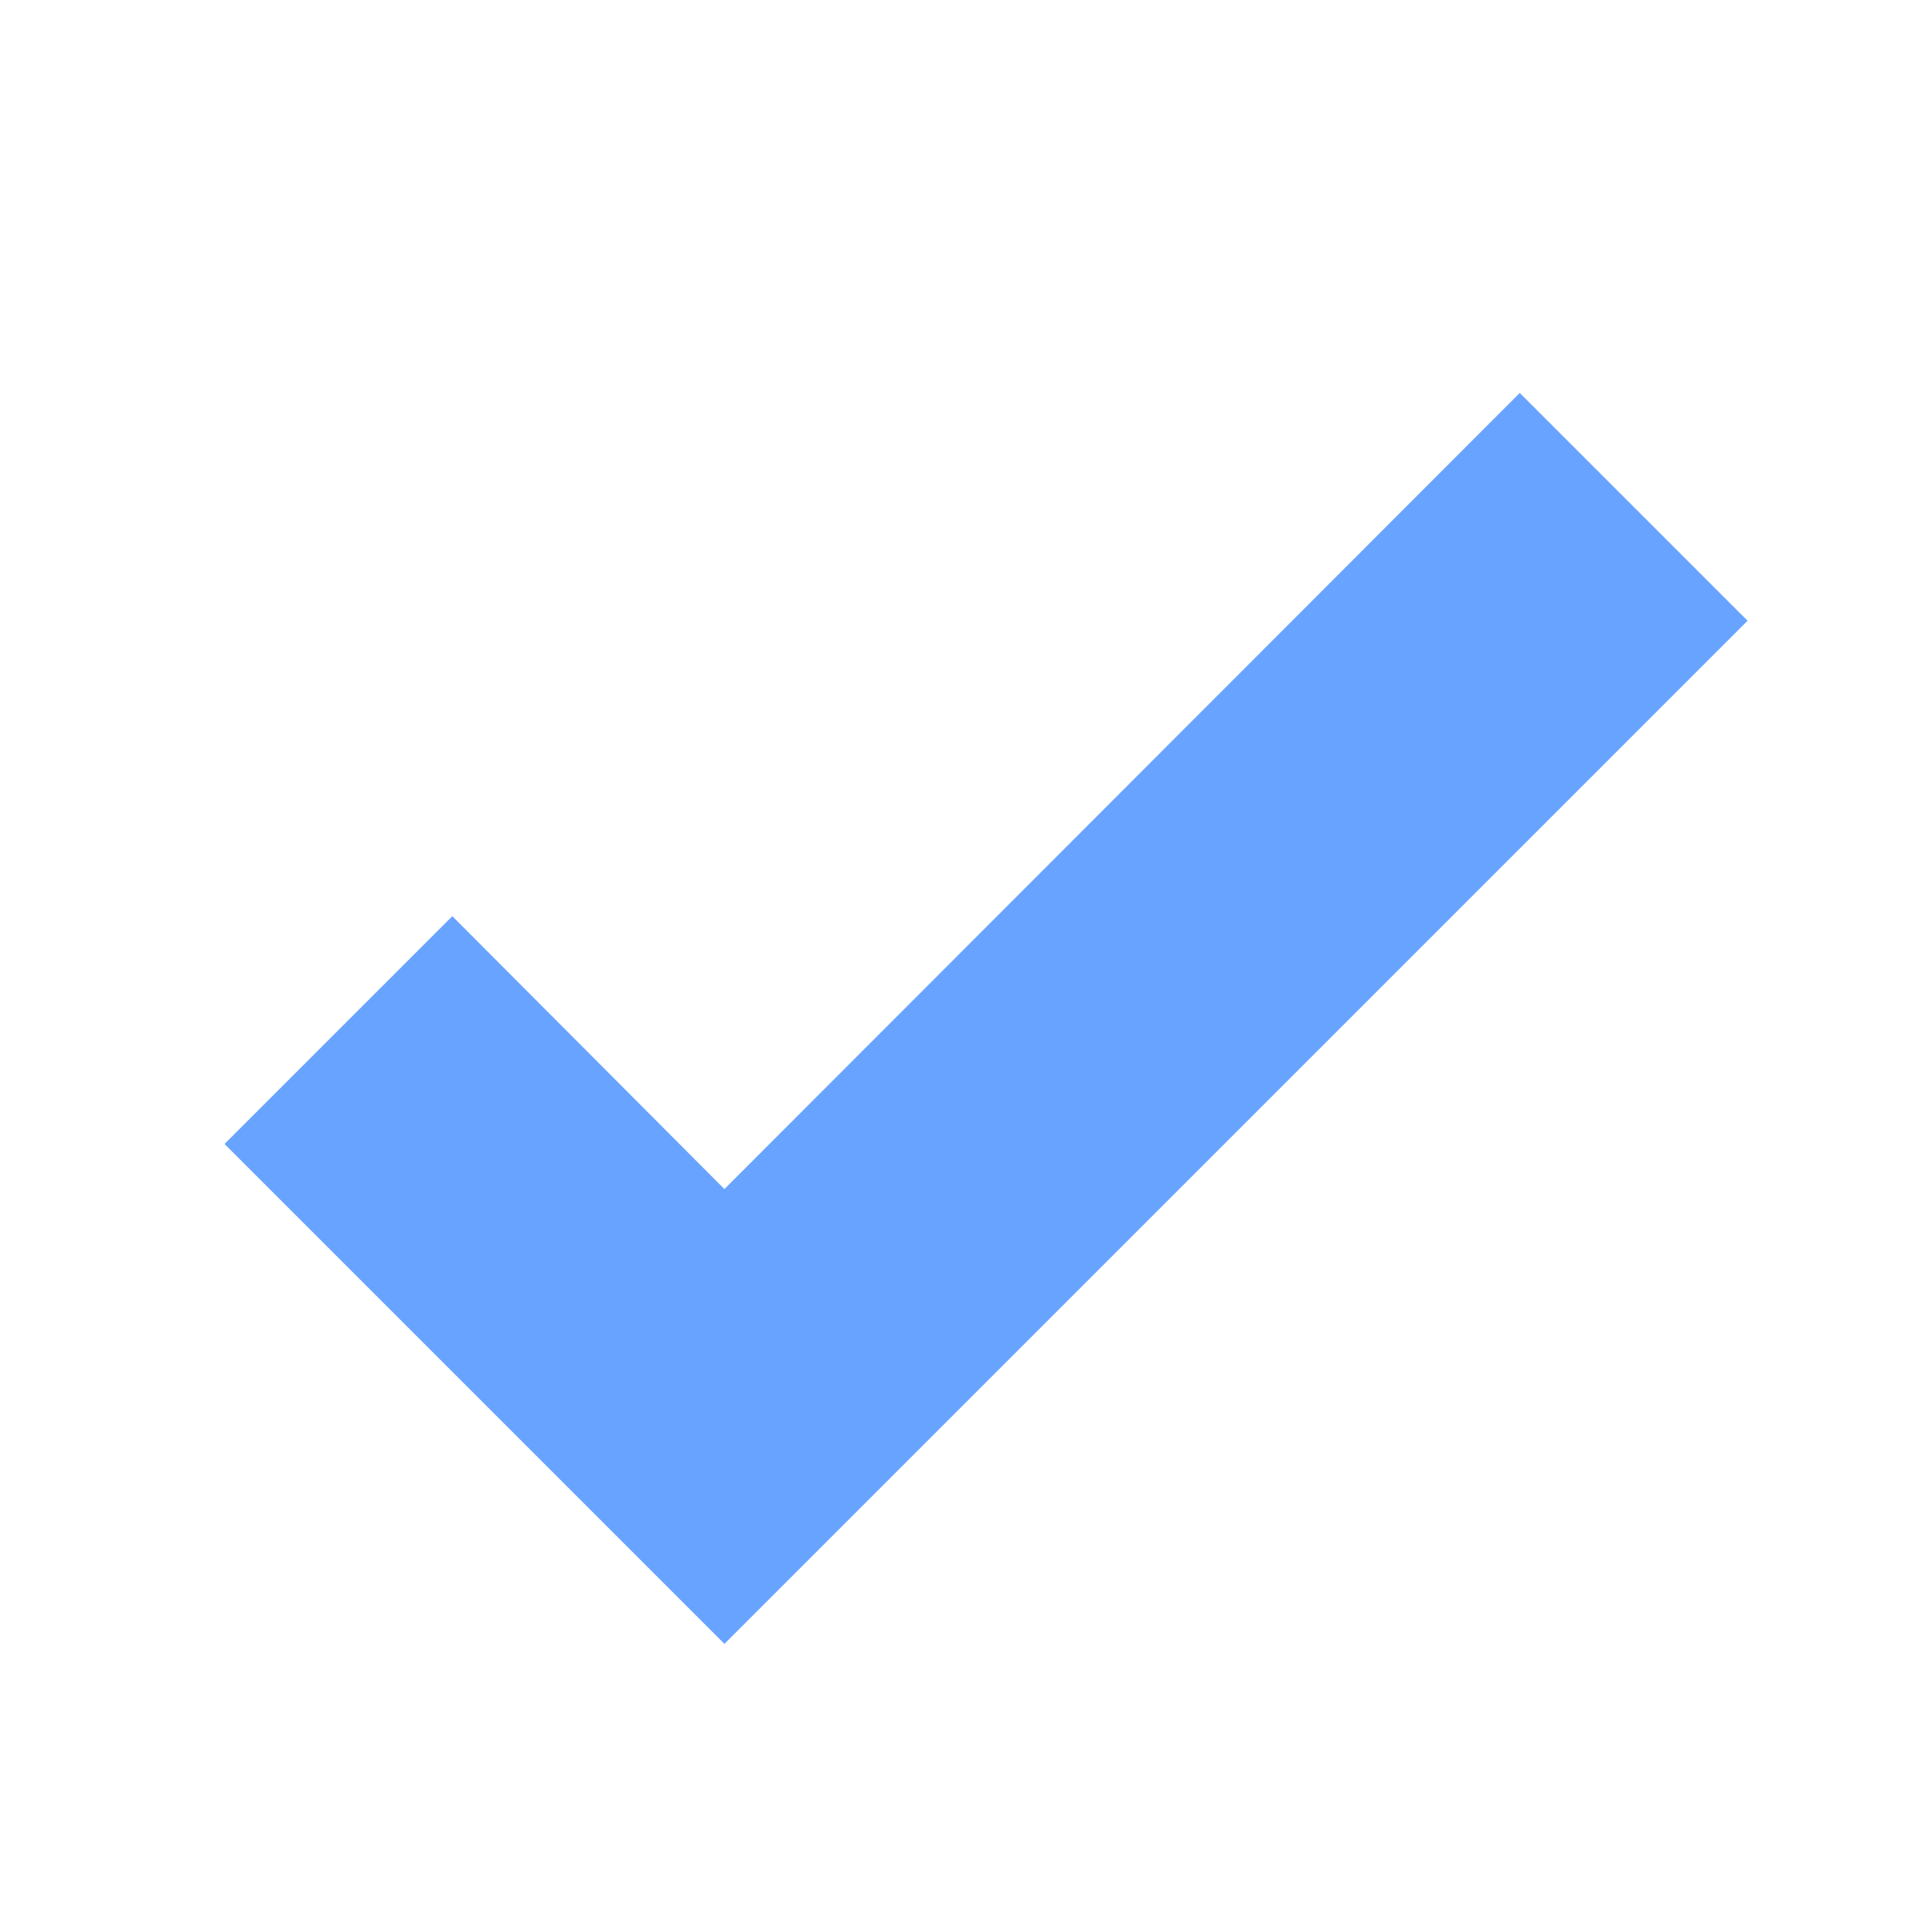
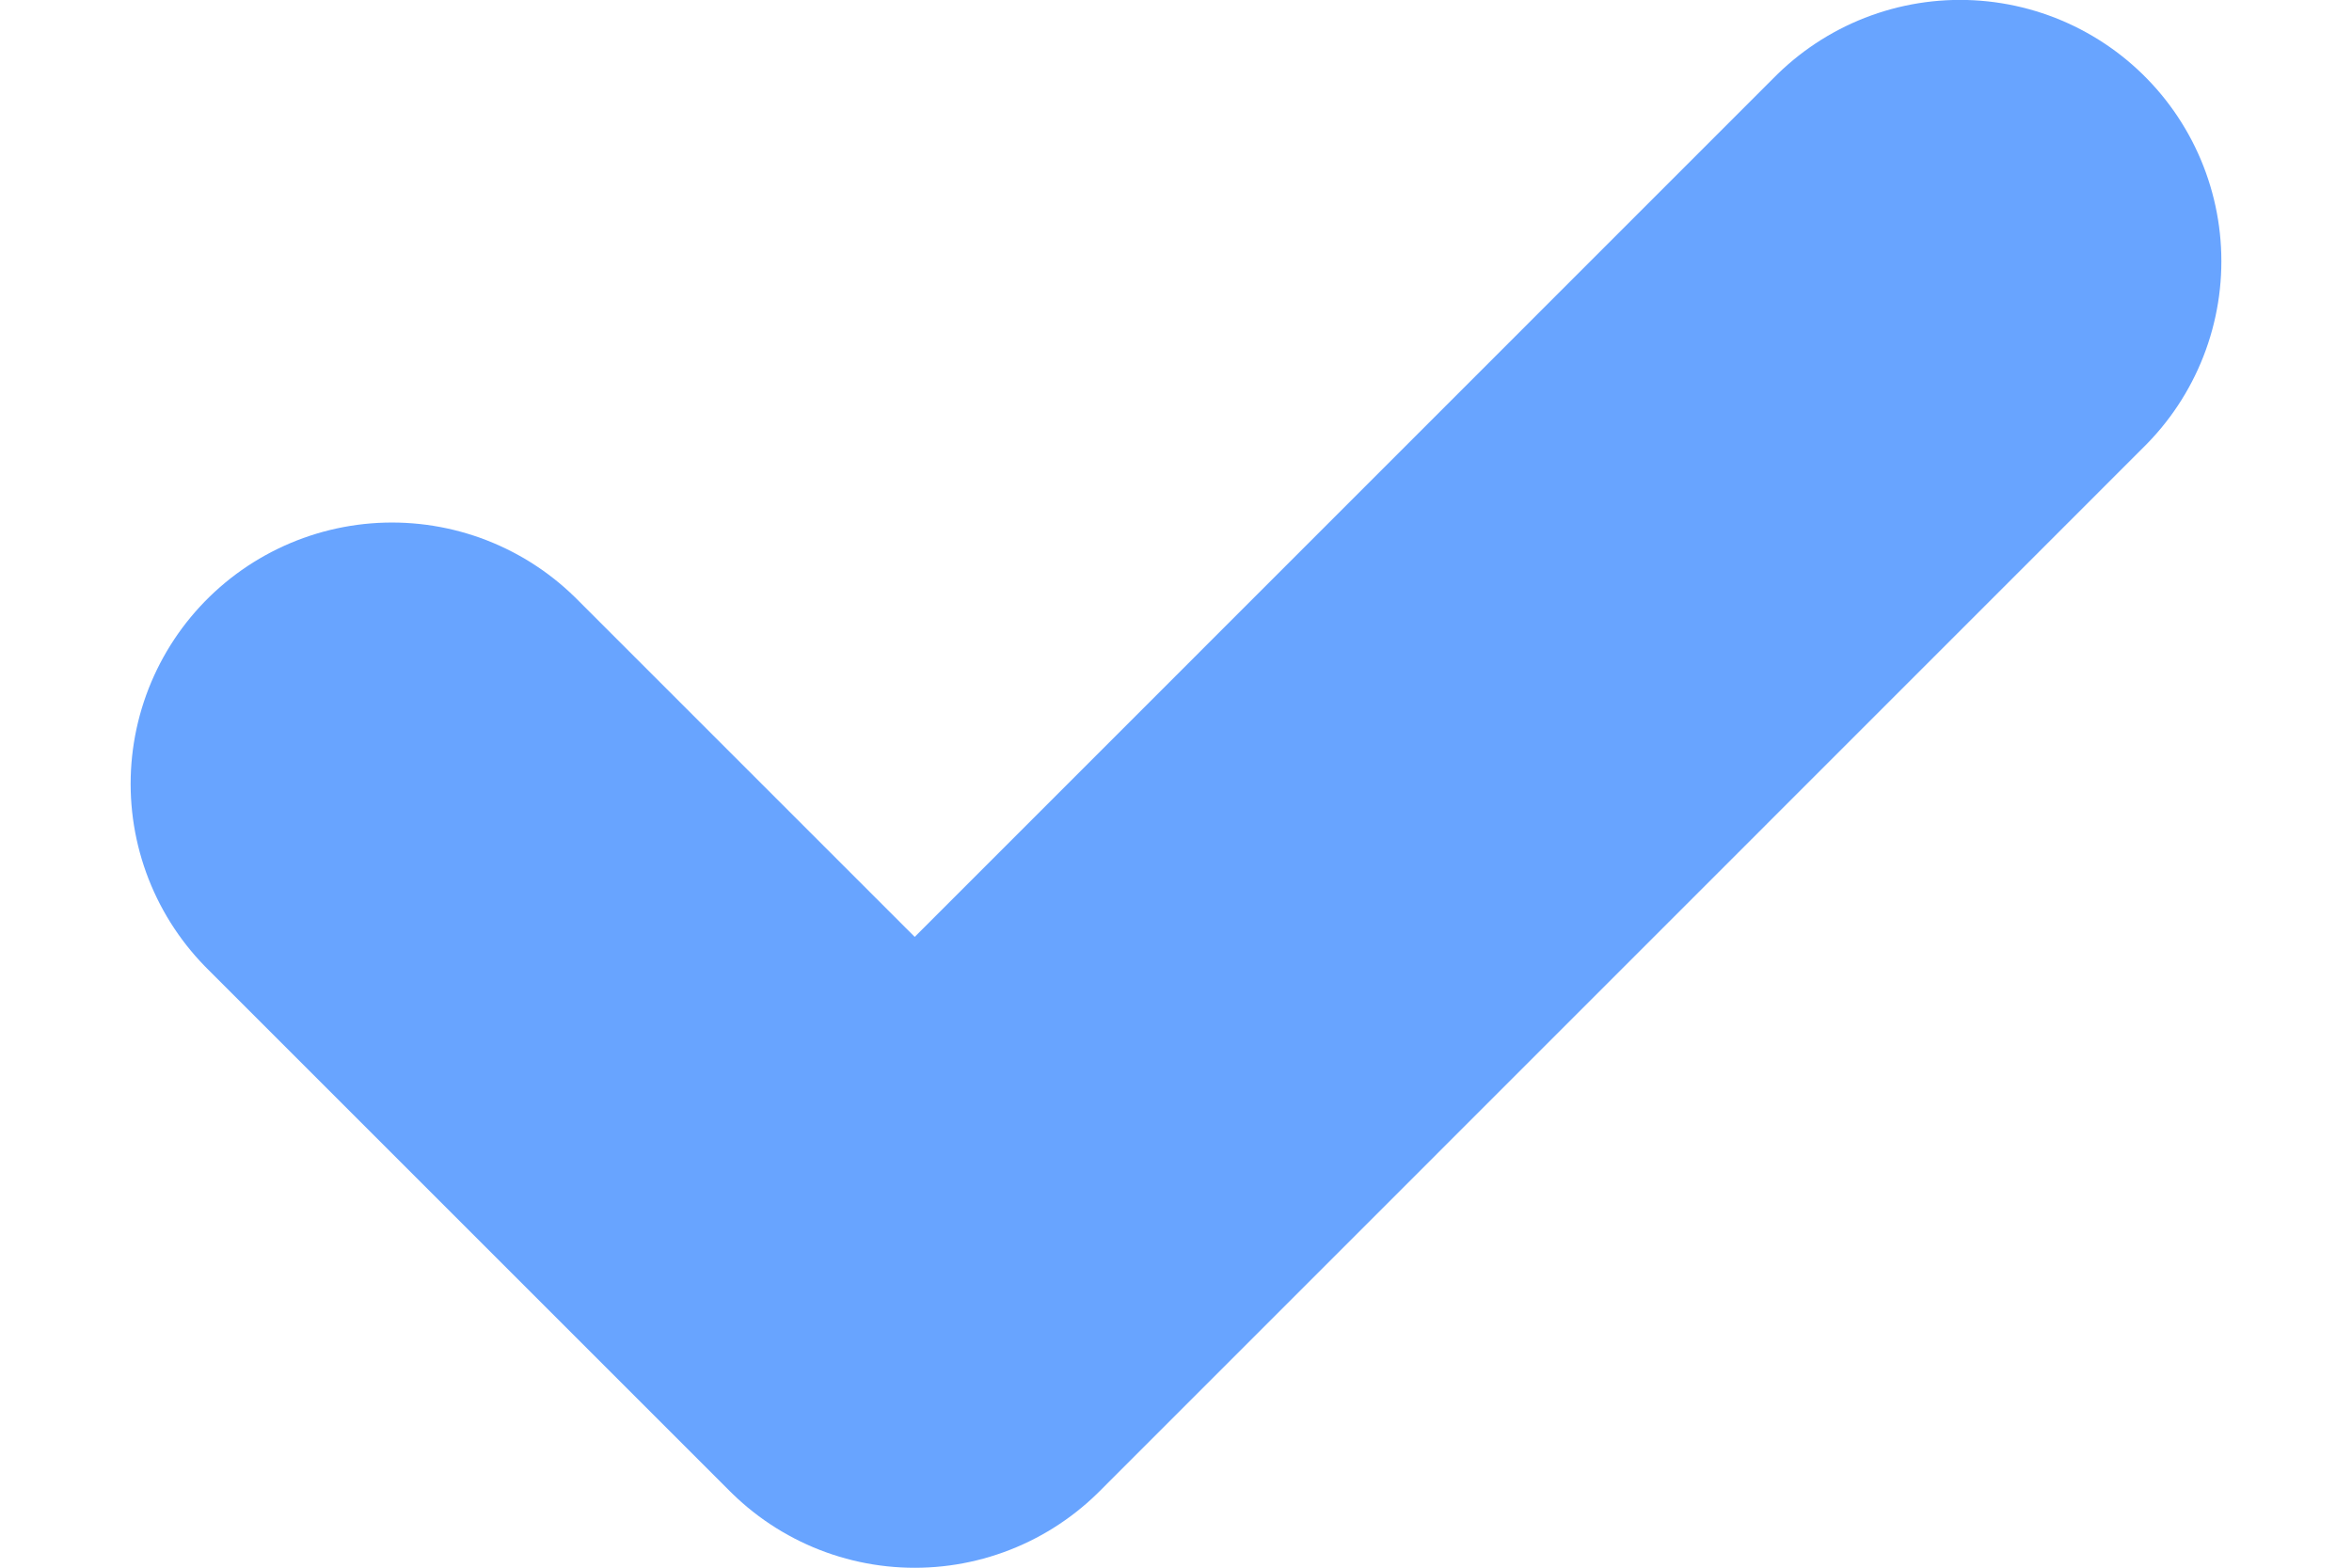
- <svg xmlns="http://www.w3.org/2000/svg" width="24" height="24" viewBox="0 0 24 24" fill="none">
-   <path d="M8.999 20.421L2.789 14.211L5.619 11.381L8.999 14.771L18.879 4.881L21.709 7.711L8.999 20.421Z" fill="#68A4FF" />
+ <svg xmlns="http://www.w3.org/2000/svg" width="12" height="8" viewBox="0 0 12 8" fill="none">
+   <path d="M10 1.333L4.667 6.667L2 4" stroke="#68A4FF" stroke-width="2.667" stroke-linecap="round" stroke-linejoin="round" />
</svg>
